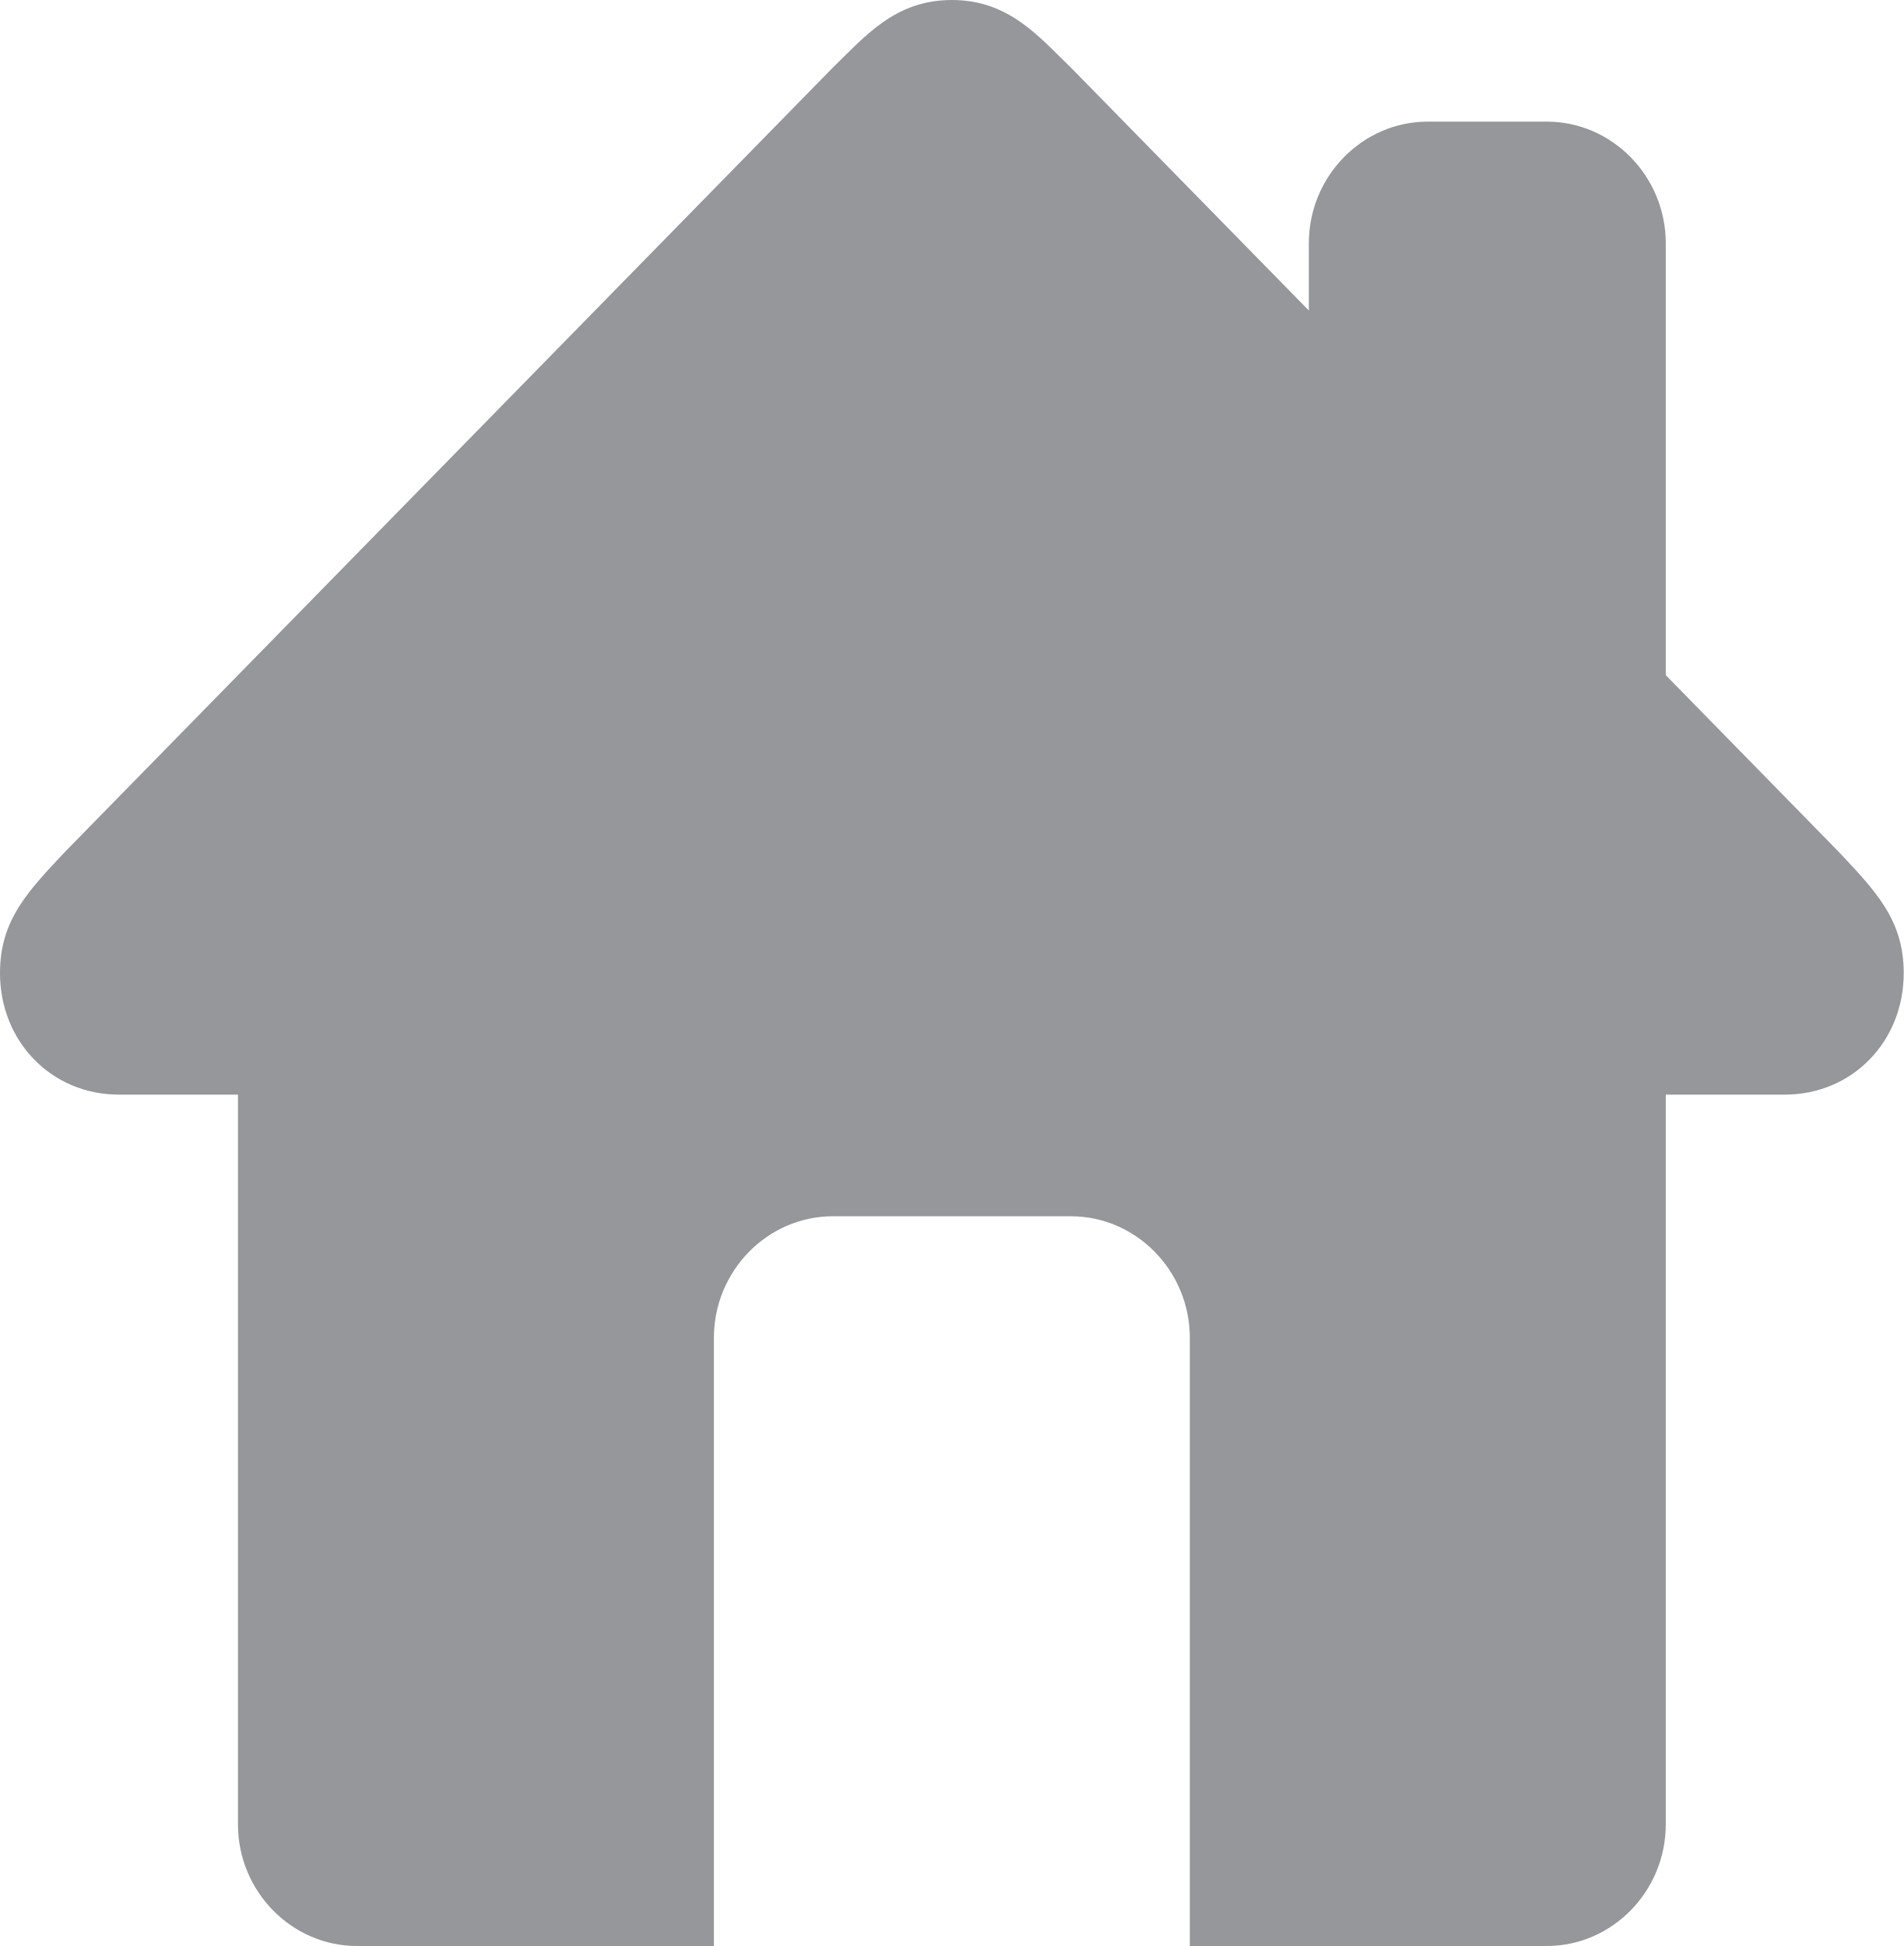
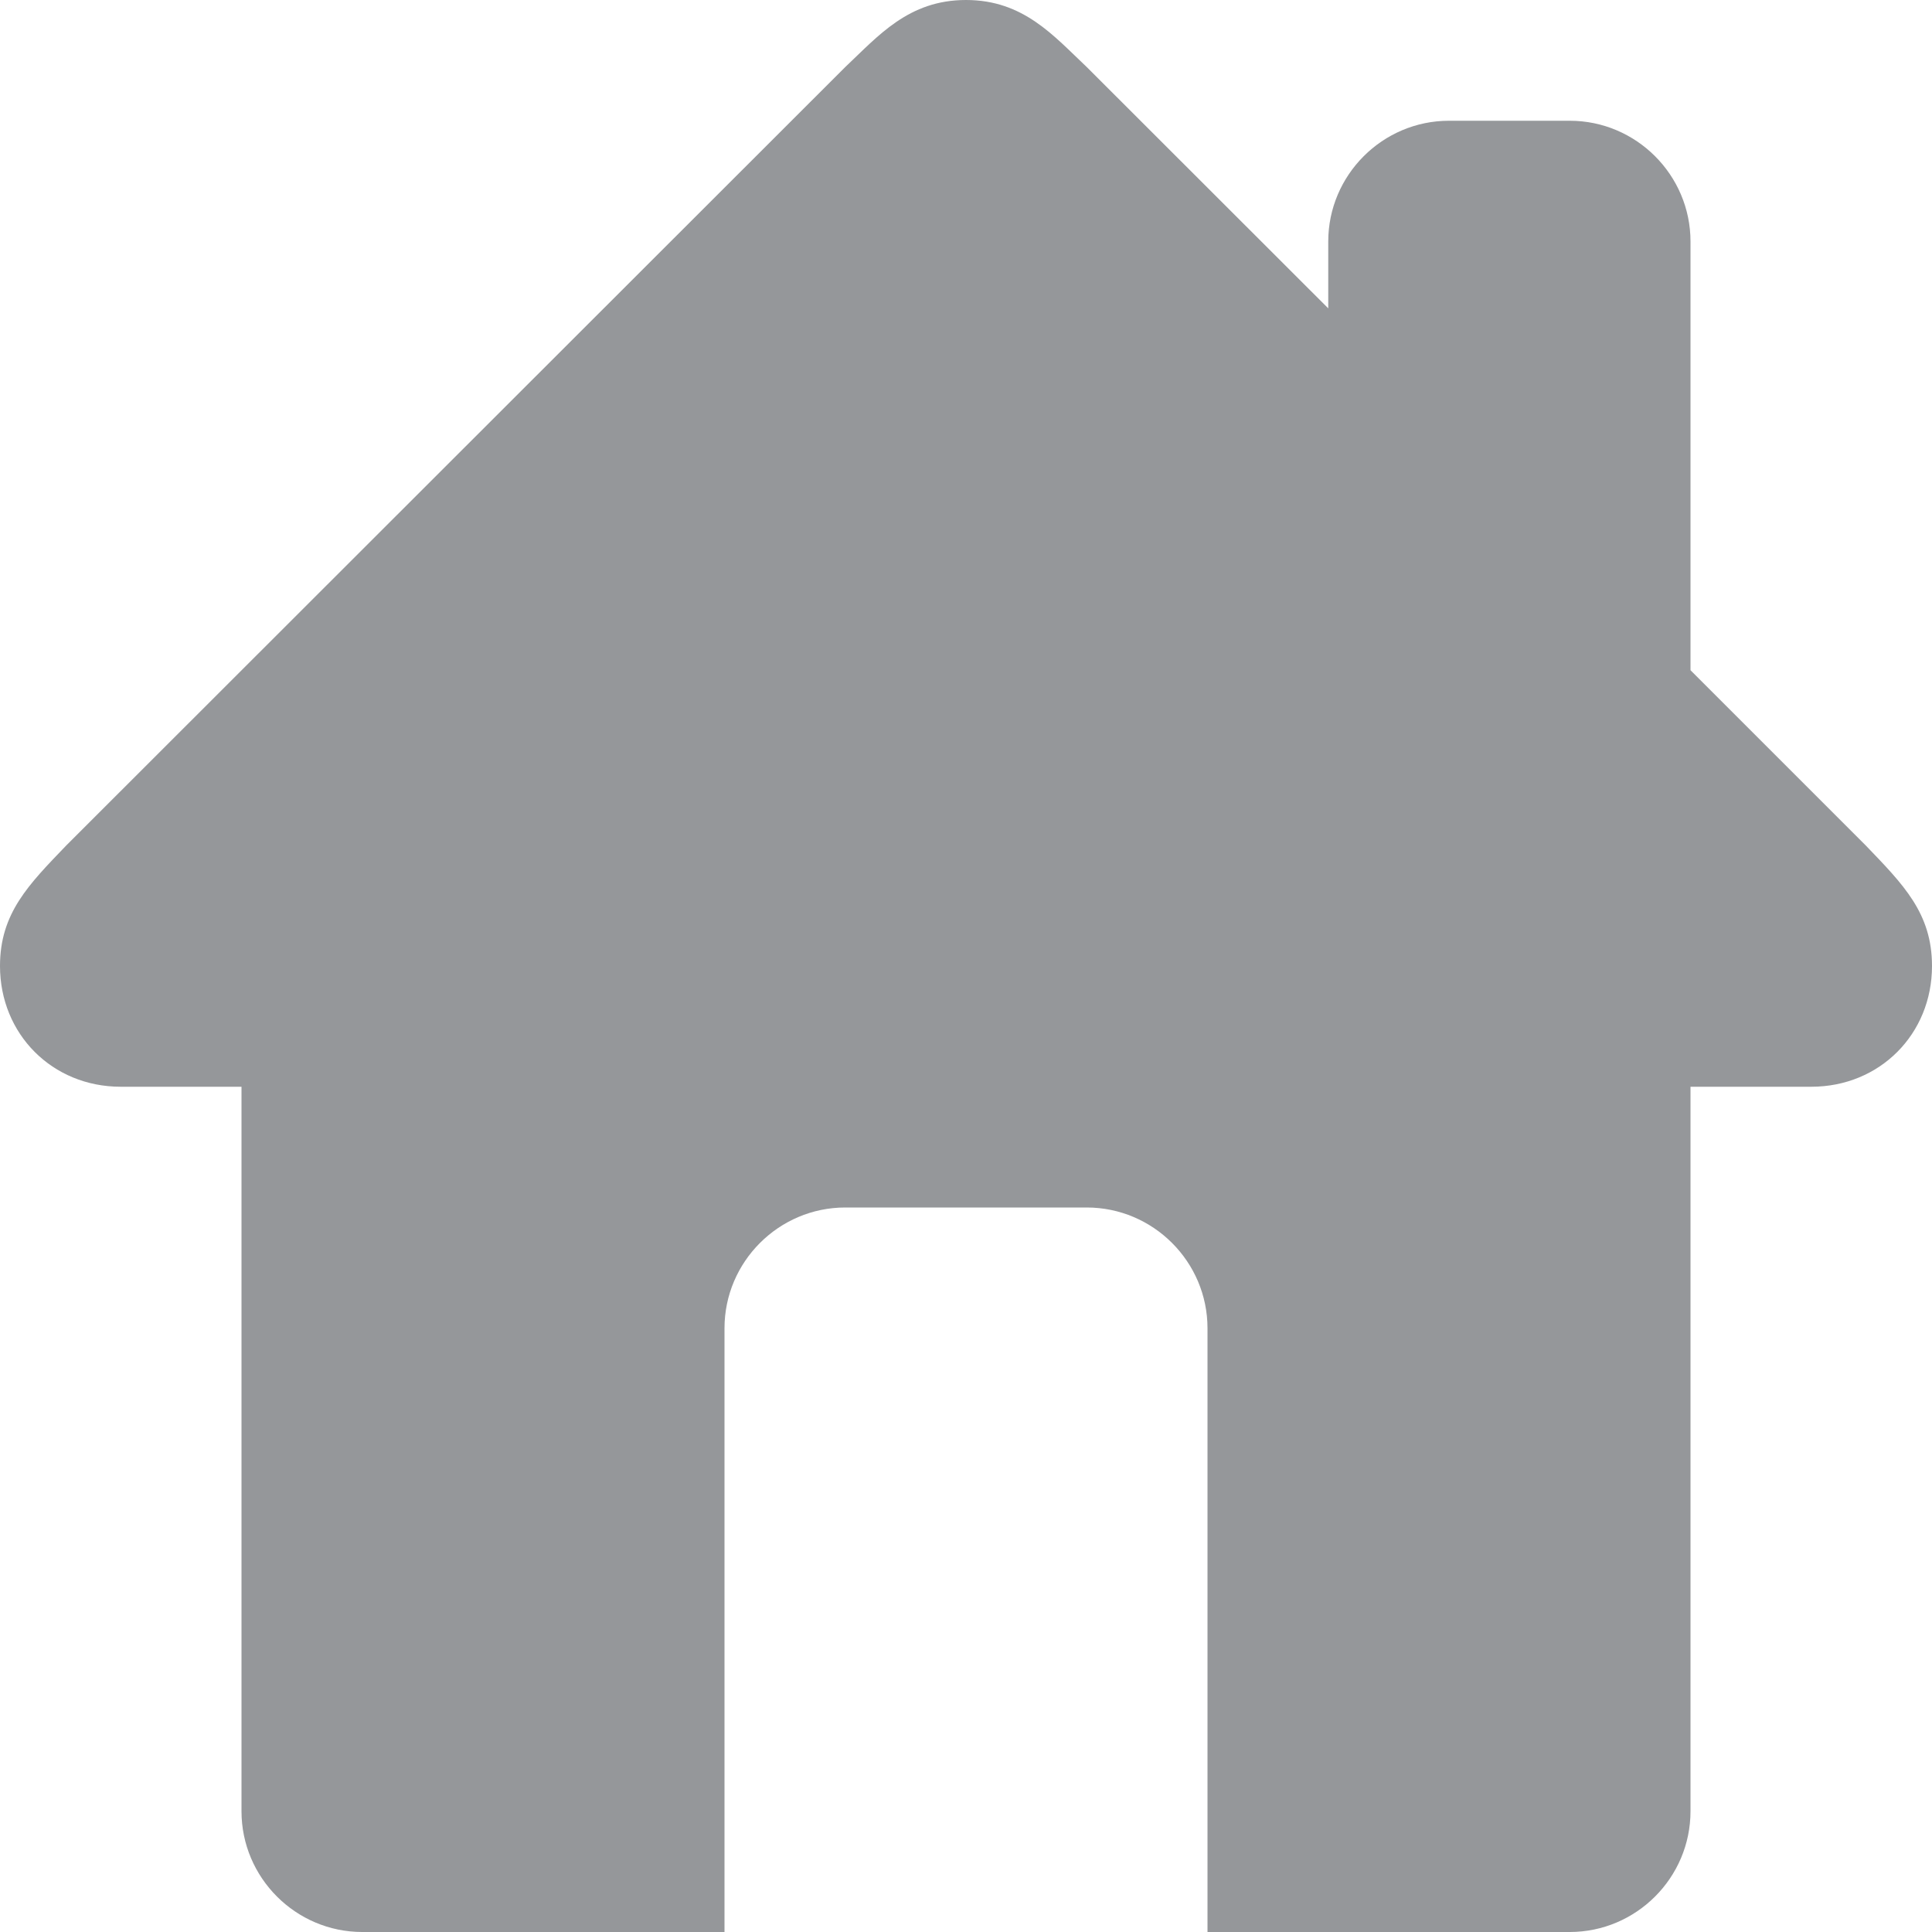
- <svg xmlns="http://www.w3.org/2000/svg" width="45" height="46" viewBox="0 0 45 46" fill="none">
-   <path d="M43.453 20.125L39.375 15.959V5.75C39.375 4.169 38.109 2.875 36.562 2.875H33.75C32.203 2.875 30.938 4.169 30.938 5.75V7.34L25.312 1.596C24.545 0.854 23.842 0 22.5 0C21.158 0 20.455 0.854 19.688 1.596L1.547 20.125C0.669 21.059 0 21.741 0 23C0 24.619 1.215 25.875 2.812 25.875H5.625V43.125C5.625 44.706 6.891 46 8.438 46H16.875V31.625C16.875 30.044 18.141 28.75 19.688 28.75H25.312C26.859 28.75 28.125 30.044 28.125 31.625V46H36.562C38.109 46 39.375 44.706 39.375 43.125V25.875H42.188C43.785 25.875 45 24.619 45 23C45 21.741 44.331 21.059 43.453 20.125Z" fill="#95979A" />
+ <svg xmlns="http://www.w3.org/2000/svg" width="10" height="10" viewBox="0 0 10 10" fill="none">
+   <path d="M9.656 4.375L8.75 3.469V1.25C8.75 0.906 8.469 0.625 8.125 0.625H7.5C7.156 0.625 6.875 0.906 6.875 1.25V1.596L5.625 0.347C5.454 0.186 5.298 0 5 0C4.702 0 4.546 0.186 4.375 0.347L0.344 4.375C0.149 4.578 0 4.726 0 5C0 5.352 0.27 5.625 0.625 5.625H1.25V9.375C1.25 9.719 1.531 10 1.875 10H3.75V6.875C3.75 6.531 4.031 6.25 4.375 6.25H5.625C5.969 6.25 6.25 6.531 6.25 6.875V10H8.125C8.469 10 8.75 9.719 8.75 9.375V5.625H9.375C9.73 5.625 10 5.352 10 5C10 4.726 9.851 4.578 9.656 4.375Z" fill="#95979A" />
</svg>
